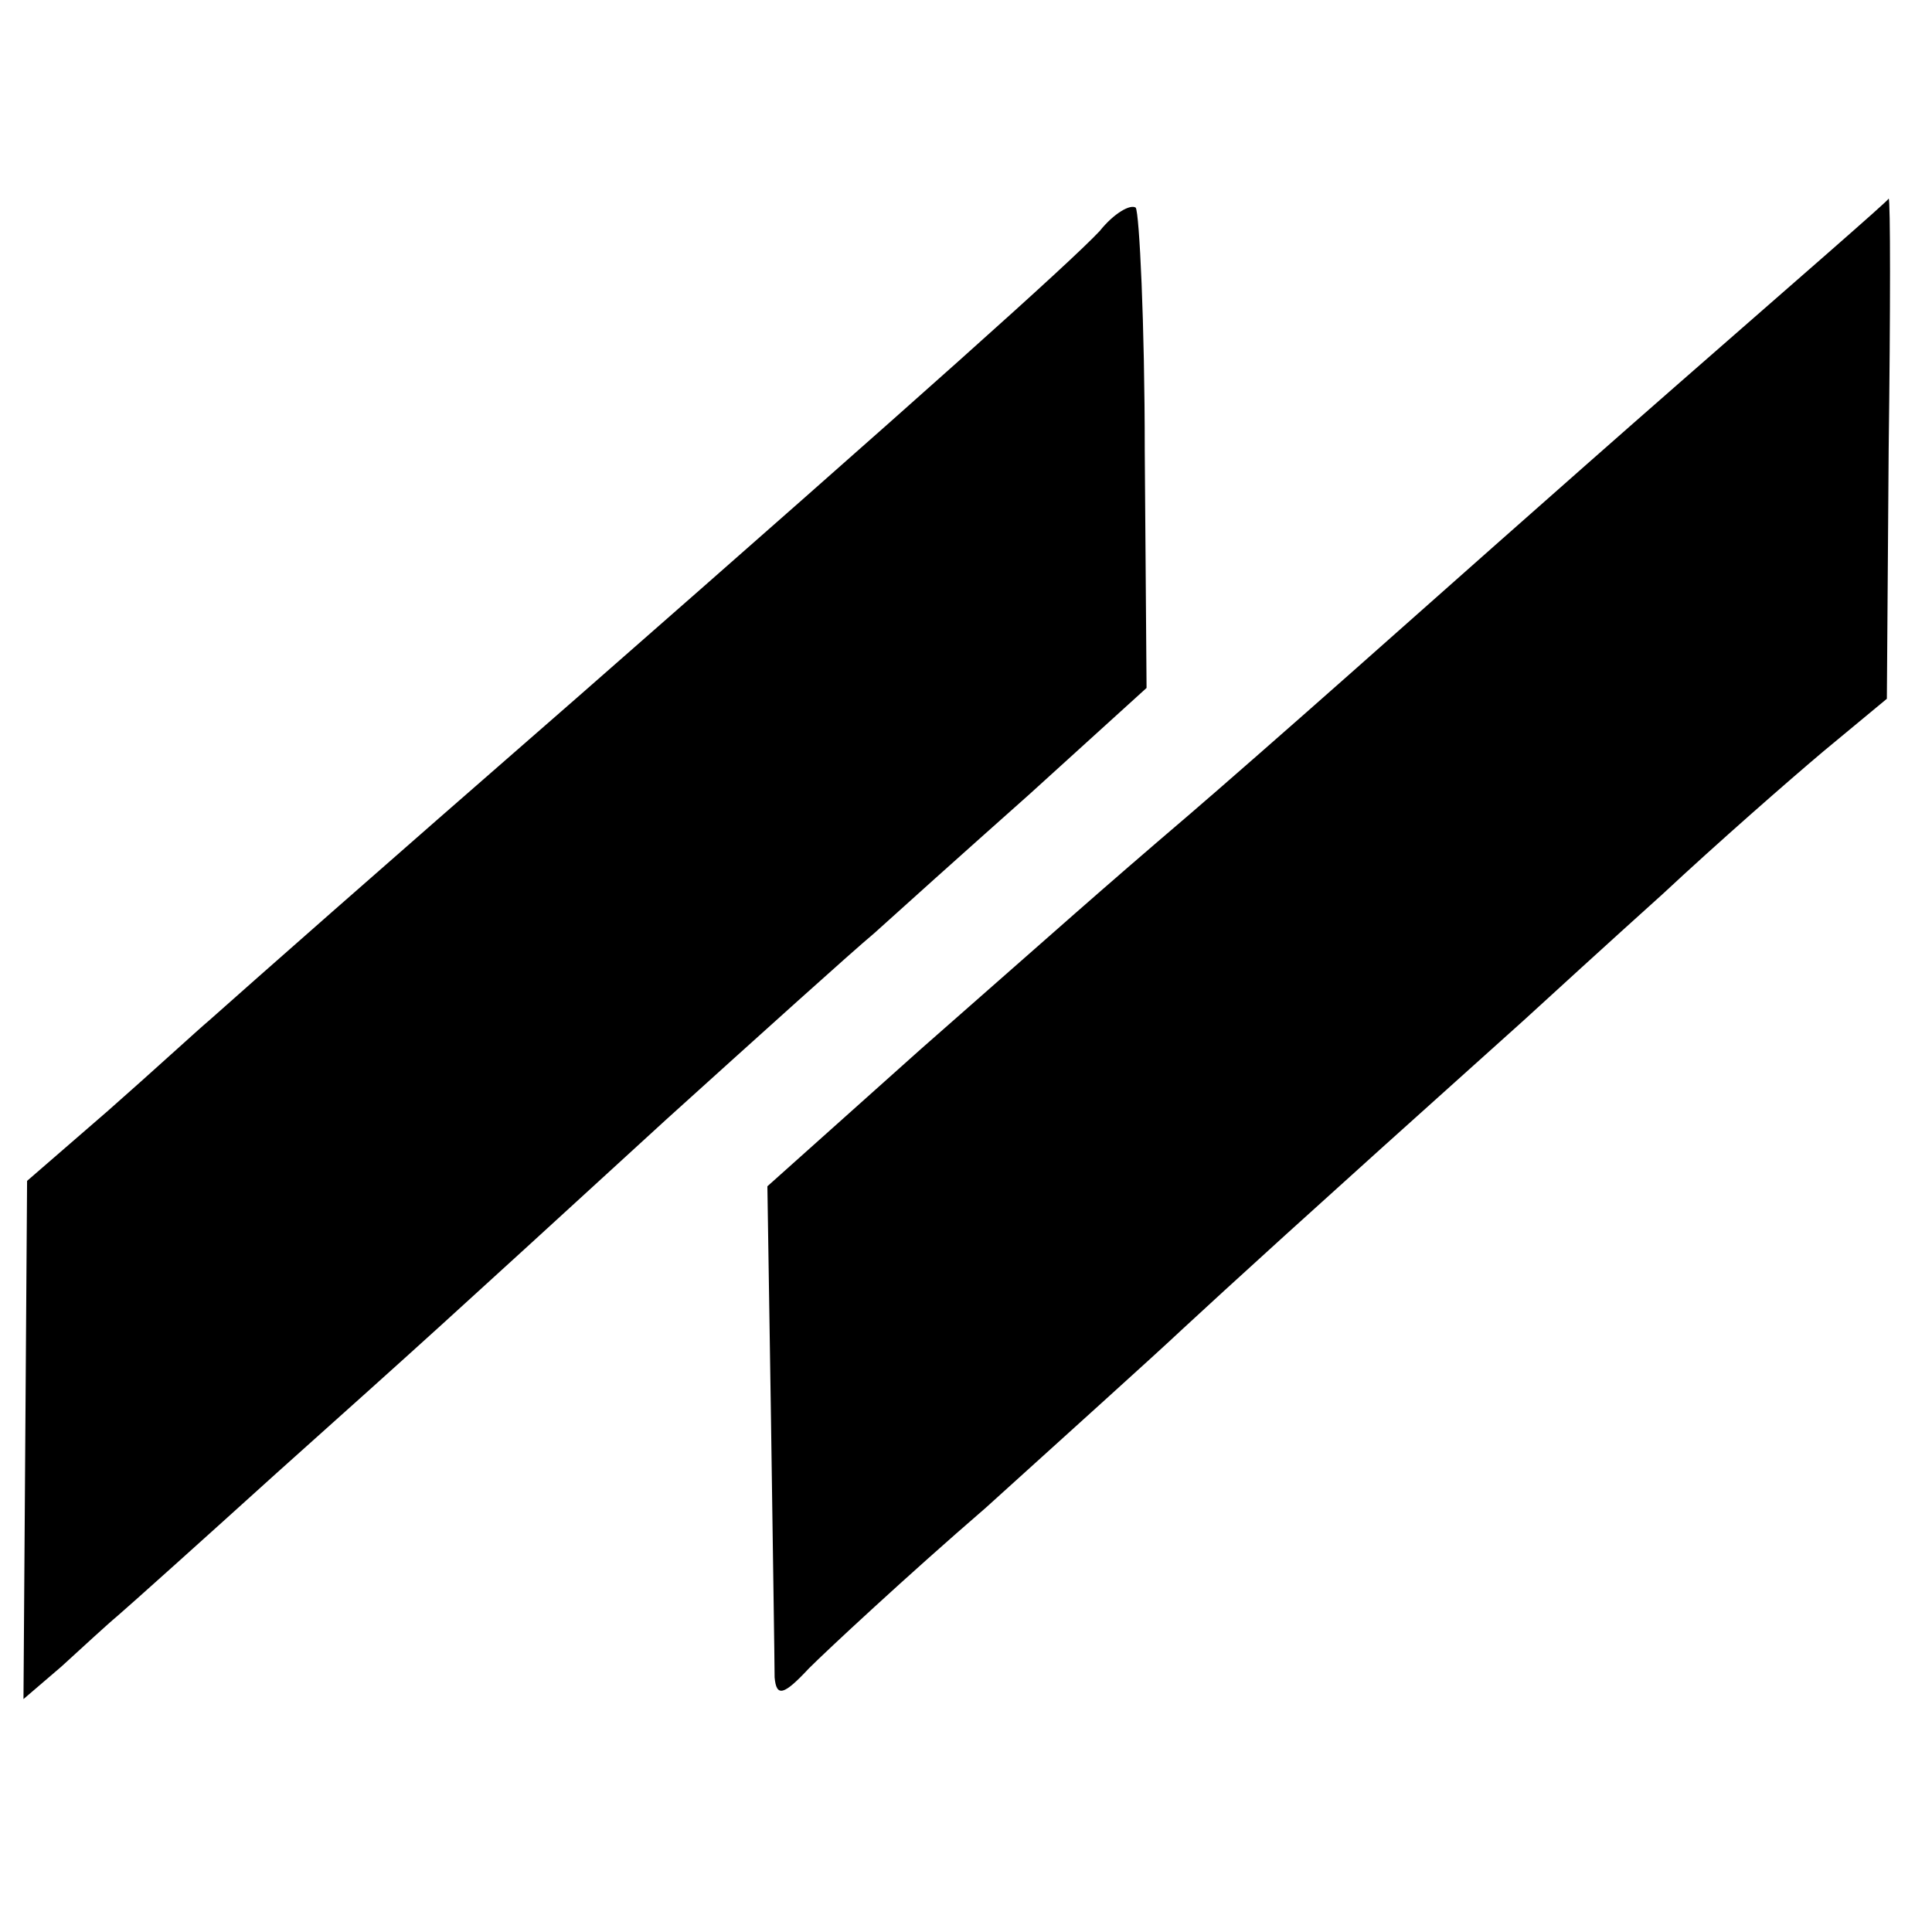
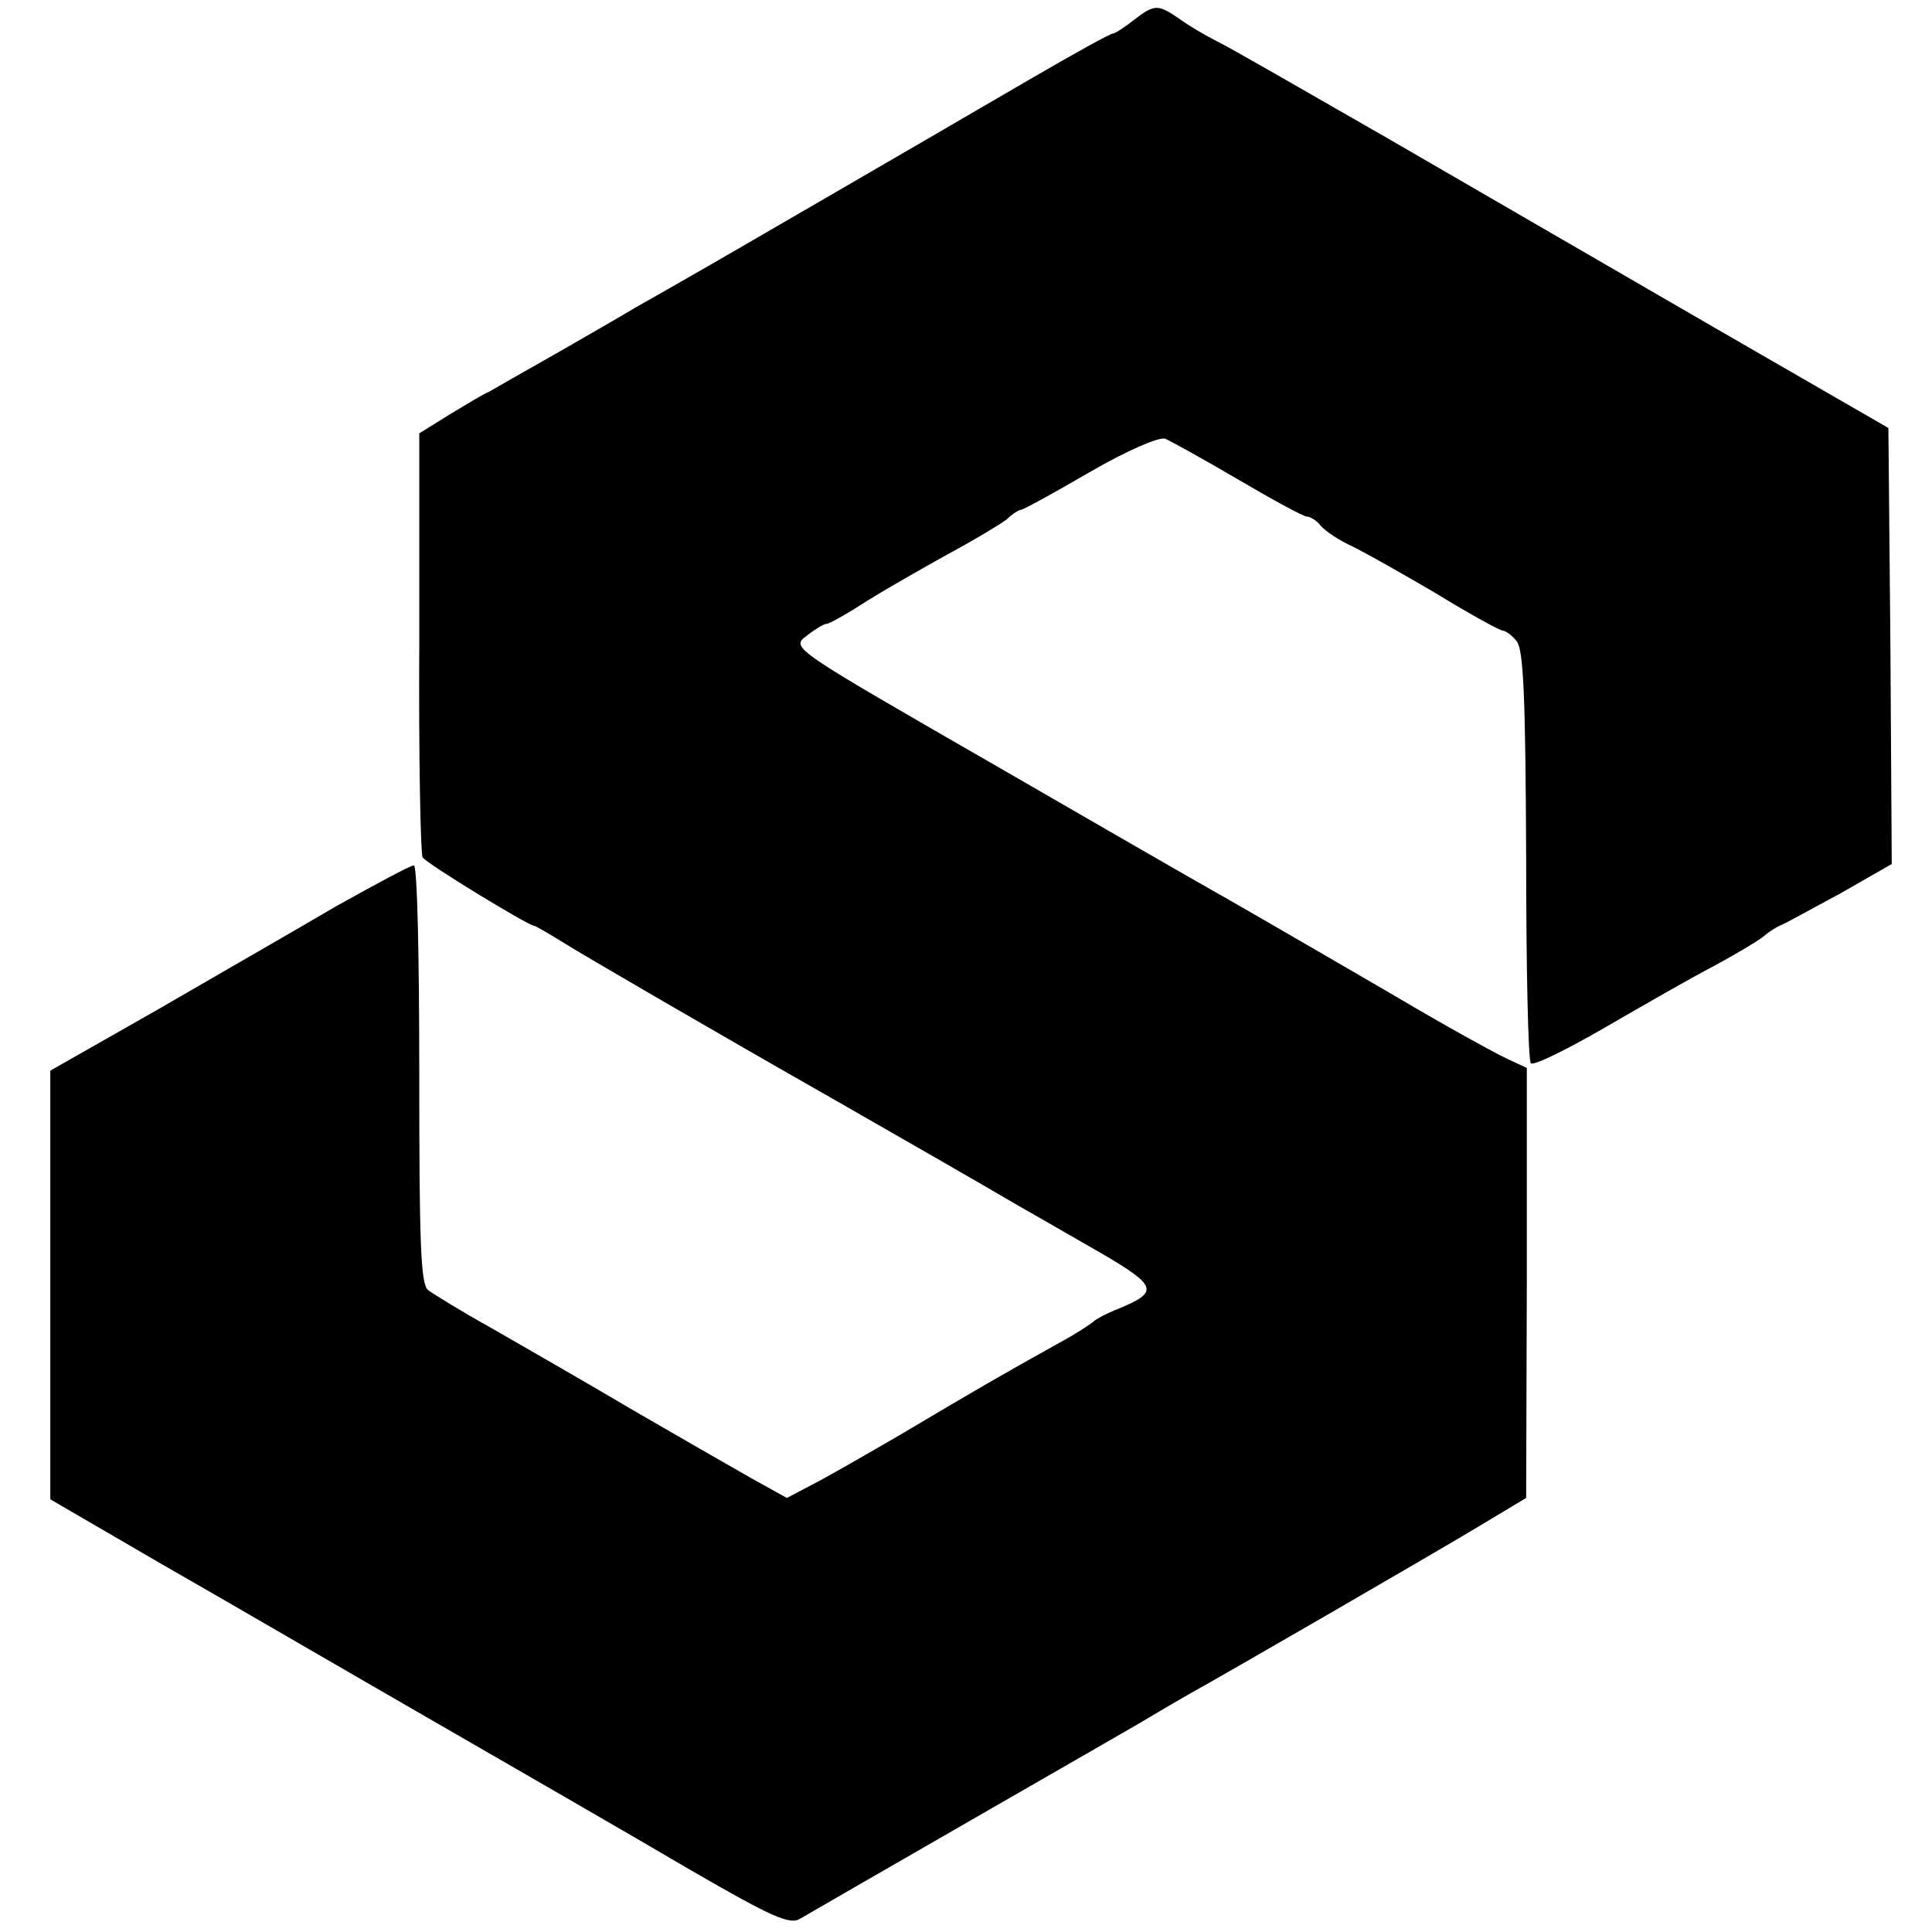
- <svg xmlns="http://www.w3.org/2000/svg" version="1.0" width="107pt" height="107pt" viewBox="0 0 107 107" preserveAspectRatio="xMidYMid meet">
-   <g transform="translate(0,107) scale(0.1,-0.1)" fill="#000000" stroke="none">
-     <path d="M609 942 c-17 -18 -95 -88 -289 -258 -117 -102 -177 -155 -204 -179 -6 -5 -31 -28 -56 -50 l-45 -39 -1 -144 -1 -143 21 18 c11 10 25 23 31 28 7 6 46 41 88 79 86 77 86 77 216 196 52 47 103 93 115 103 11 10 50 45 86 77 l65 59 -1 131 c0 71 -3 132 -5 135 -3 2 -12 -3 -20 -13z" />
-     <path d="M929 857 c-64 -56 -145 -128 -180 -159 -35 -31 -75 -66 -89 -78 -55 -47 -68 -59 -150 -131 l-85 -76 2 -129 c1 -71 2 -135 2 -143 1 -11 5 -10 19 5 10 10 54 51 98 89 43 39 92 83 109 99 26 24 63 58 189 171 12 11 47 43 77 70 30 28 70 63 89 79 l35 29 1 138 c1 77 1 139 0 139 0 -1 -53 -47 -117 -103z" />
+ <svg xmlns="http://www.w3.org/2000/svg" version="1.0" width="288pt" height="288pt" viewBox="0 0 288 288" preserveAspectRatio="xMidYMid meet">
+   <g transform="translate(0,288) scale(0.1,-0.1)" fill="#000000" stroke="none">
+     <path d="M1690 2850 c-14 -11 -28 -20 -31 -20 -4 0 -58 -30 -120 -66 -129 -75 -180 -105 -401 -233 -86 -50 -172 -99 -190 -109 -18 -11 -72 -42 -119 -69 -48 -27 -93 -53 -100 -57 -8 -3 -34 -19 -59 -34 l-45 -28 0 -312 c-1 -172 2 -316 5 -320 5 -9 158 -102 166 -102 2 0 21 -11 42 -24 30 -19 226 -133 407 -236 63 -36 232 -133 276 -159 25 -14 80 -46 122 -70 82 -48 85 -57 24 -82 -18 -7 -34 -16 -37 -19 -3 -3 -27 -19 -55 -34 -81 -45 -124 -70 -230 -133 -55 -32 -116 -67 -136 -77 l-36 -19 -54 30 c-30 17 -110 63 -179 103 -69 41 -162 94 -207 120 -45 25 -87 51 -95 57 -11 9 -13 72 -13 322 0 175 -3 311 -8 311 -5 0 -57 -28 -116 -61 -58 -34 -178 -103 -266 -154 l-160 -91 0 -319 0 -320 165 -96 c91 -52 273 -158 405 -234 132 -76 305 -176 385 -223 121 -70 148 -82 163 -72 10 6 125 72 255 147 130 75 251 144 267 154 17 10 44 26 60 35 49 27 355 204 430 249 l70 42 1 320 0 321 -30 14 c-17 8 -92 49 -166 93 -189 110 -252 146 -275 159 -11 6 -157 90 -323 186 -302 174 -303 174 -280 192 13 10 26 18 30 18 4 0 31 15 60 34 29 18 85 50 123 71 39 21 77 44 86 51 8 8 18 14 21 14 3 0 49 25 102 56 57 33 104 53 113 50 9 -4 58 -31 109 -61 51 -30 97 -55 102 -55 5 0 15 -6 21 -14 7 -8 28 -22 48 -31 20 -10 77 -42 126 -71 49 -30 93 -54 97 -54 4 0 14 -7 21 -16 10 -13 13 -81 14 -319 0 -167 3 -306 7 -310 4 -4 53 20 110 53 57 33 130 75 163 92 33 18 67 38 75 45 8 7 20 14 25 16 6 2 45 24 88 47 l77 44 -2 325 -3 325 -260 150 c-143 83 -361 209 -485 281 -124 71 -238 137 -255 145 -16 8 -42 23 -57 34 -32 22 -37 22 -68 -2z" />
  </g>
</svg>
